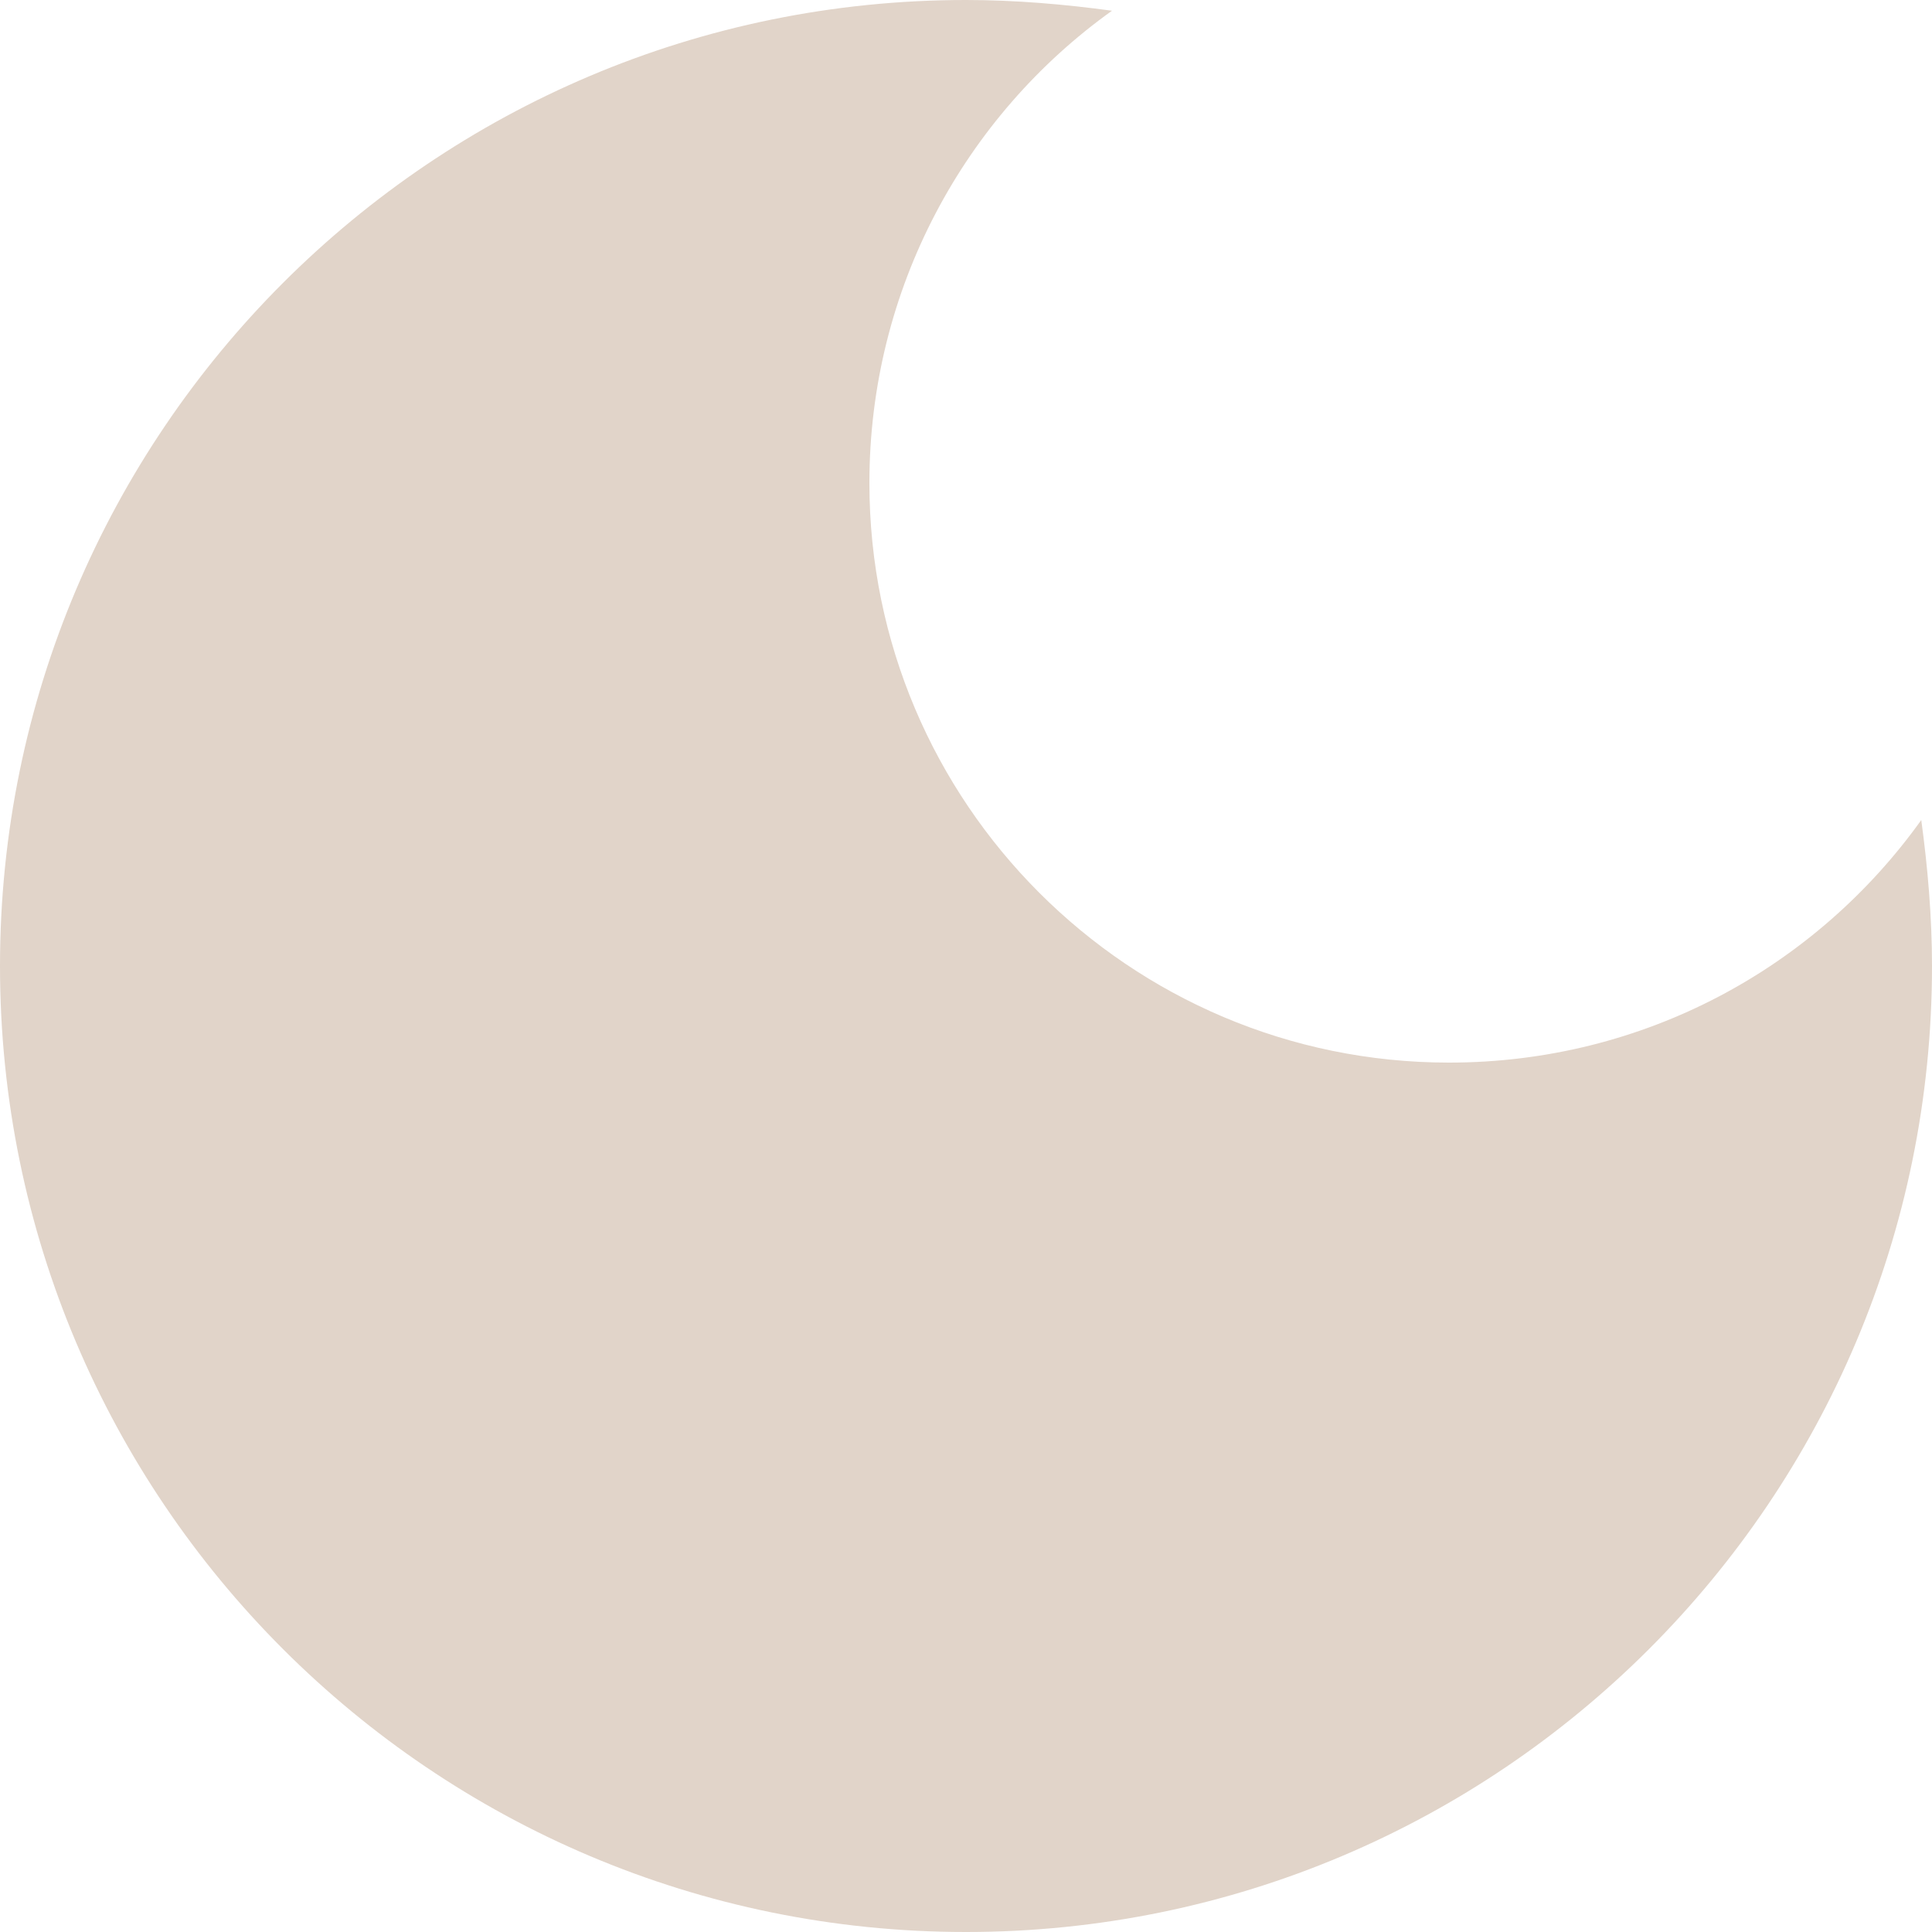
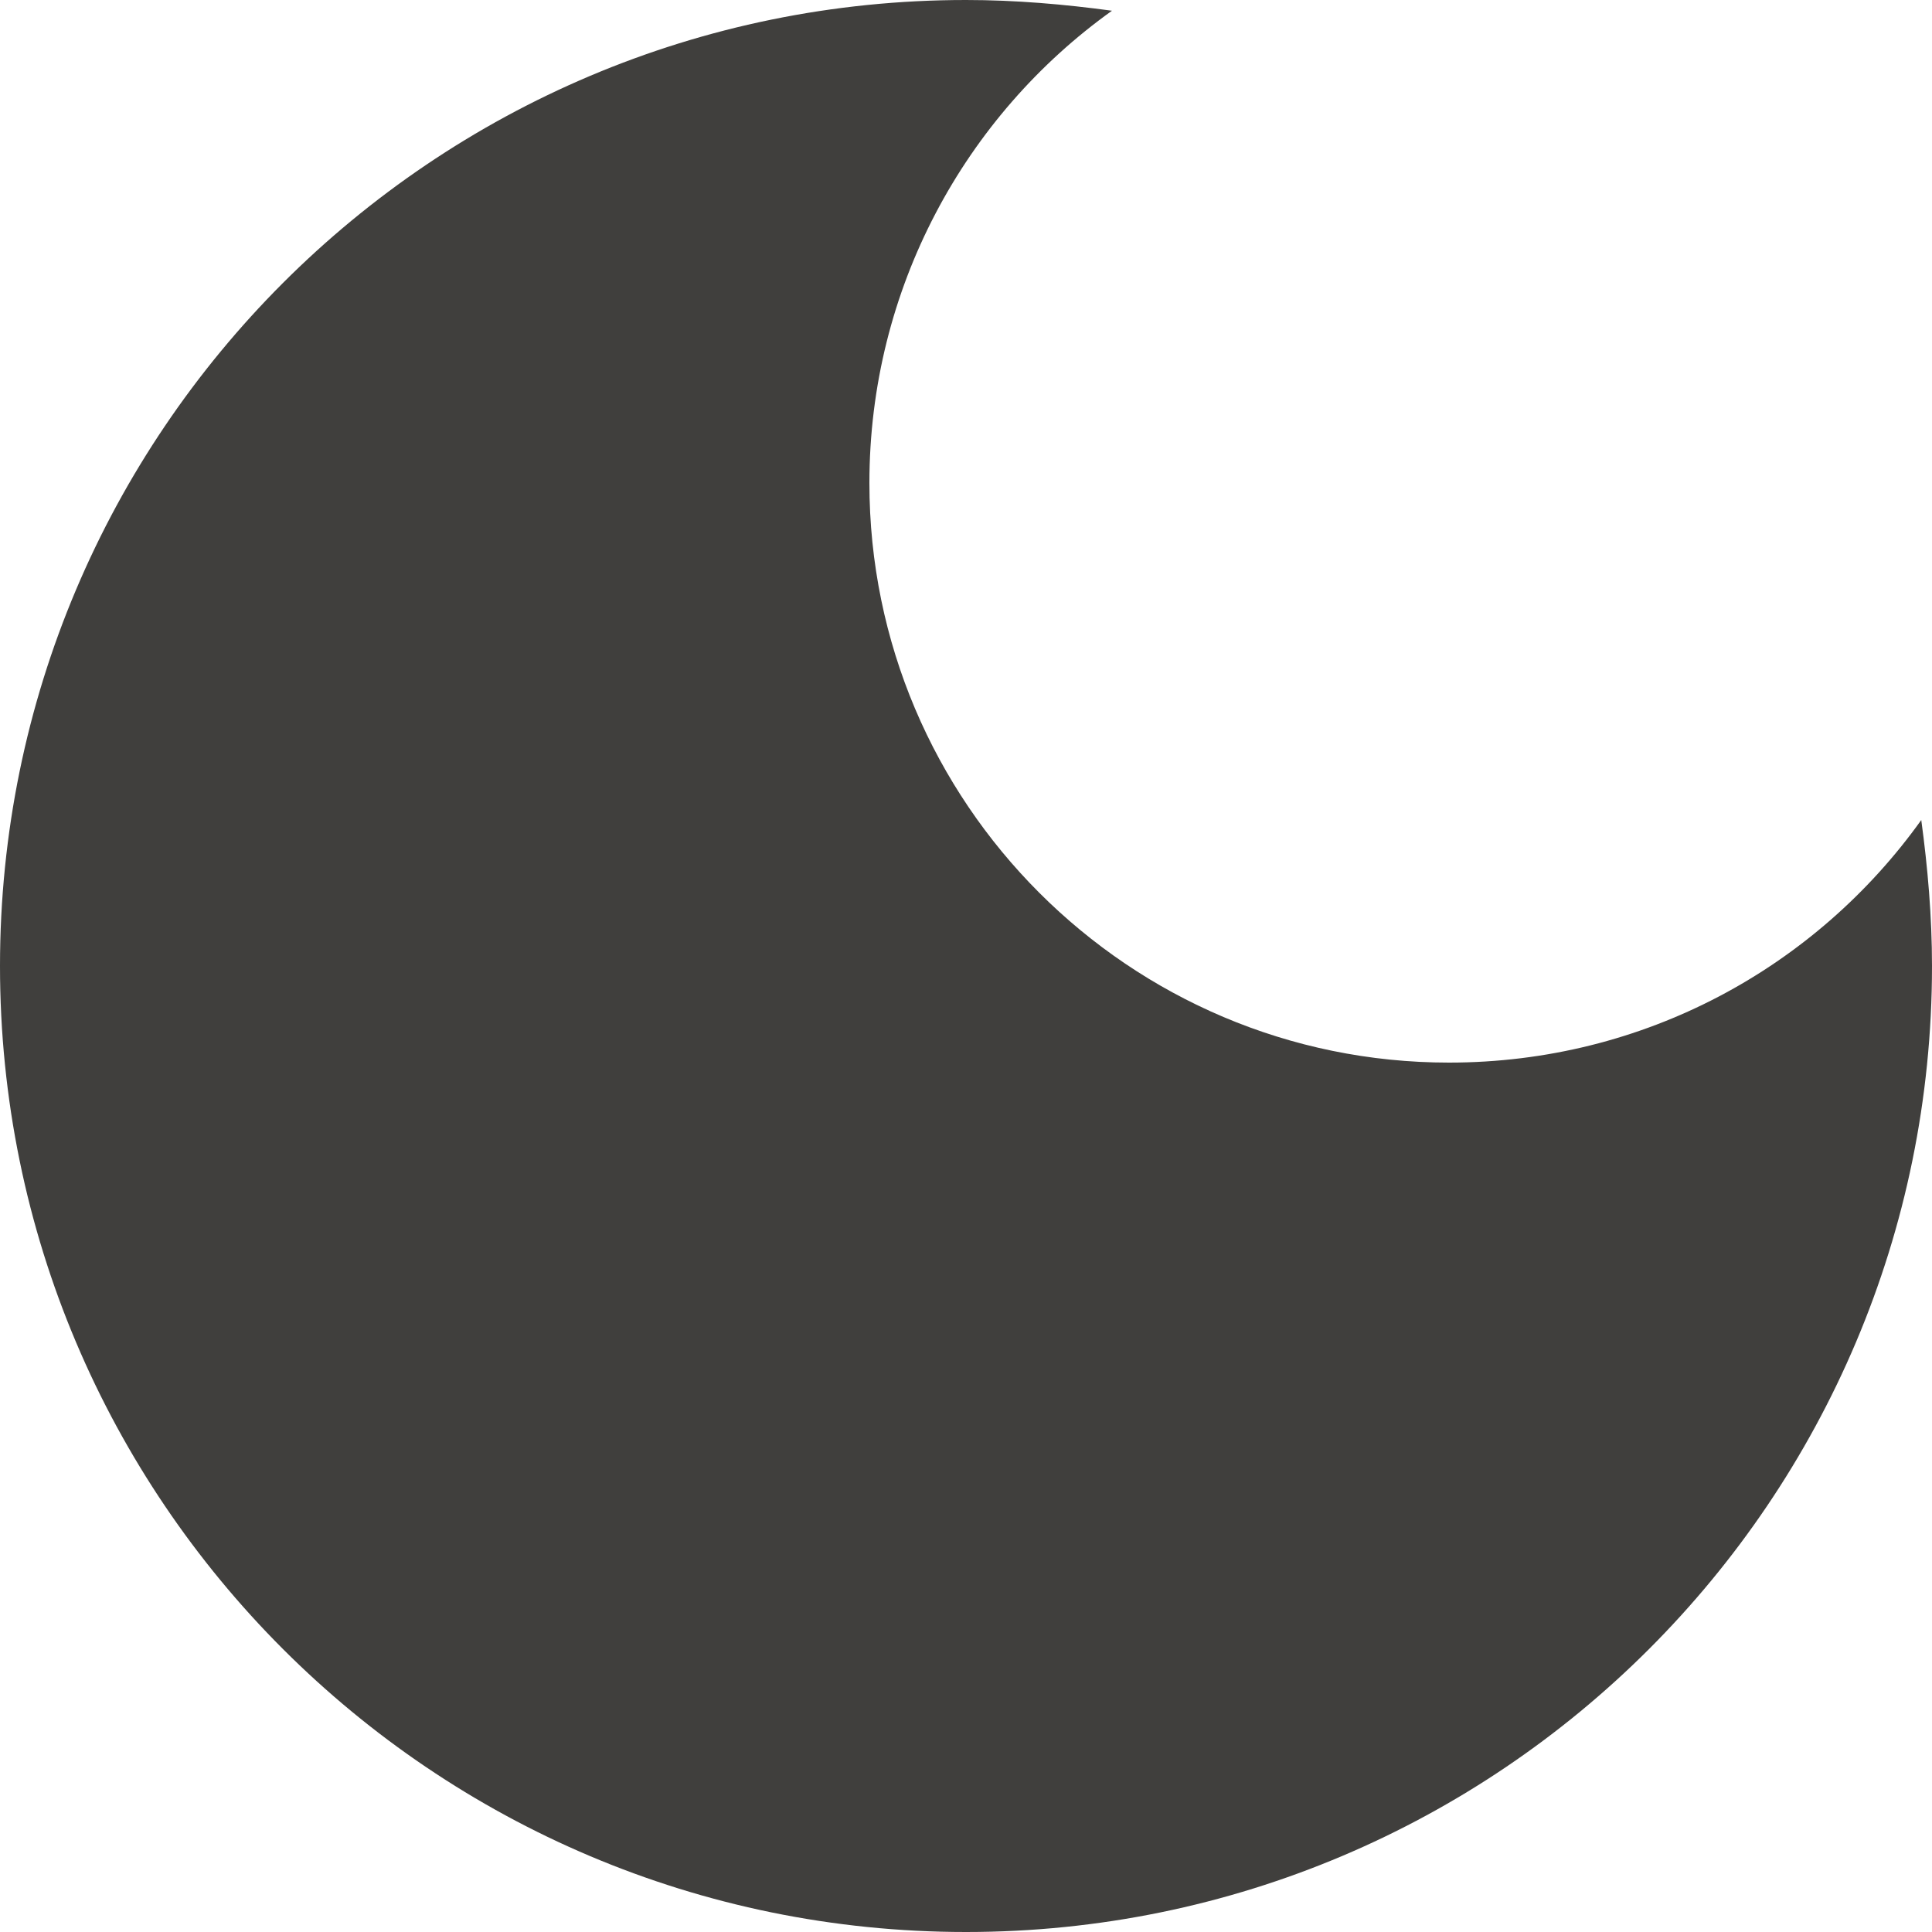
<svg xmlns="http://www.w3.org/2000/svg" width="18" height="18" viewBox="0 0 18 18" fill="none">
-   <path d="M9 0C4.03 0 0 4.03 0 9C0 13.97 4.03 18 9 18C13.97 18 18 13.97 18 9C18 8.54 17.96 8.08 17.9 7.64C16.92 9.01 15.32 9.9 13.5 9.9C10.52 9.9 8.1 7.48 8.1 4.5C8.1 2.69 8.99 1.08 10.36 0.1C9.92 0.04 9.46 0 9 0Z" fill="#E1D4C9" />
+   <path d="M9 0C4.03 0 0 4.03 0 9C0 13.97 4.03 18 9 18C13.97 18 18 13.97 18 9C18 8.54 17.96 8.08 17.9 7.64C16.92 9.01 15.32 9.9 13.5 9.9C10.52 9.9 8.1 7.48 8.1 4.5C8.1 2.69 8.99 1.08 10.36 0.1C9.92 0.04 9.46 0 9 0Z" fill="#403F3D" />
</svg>
